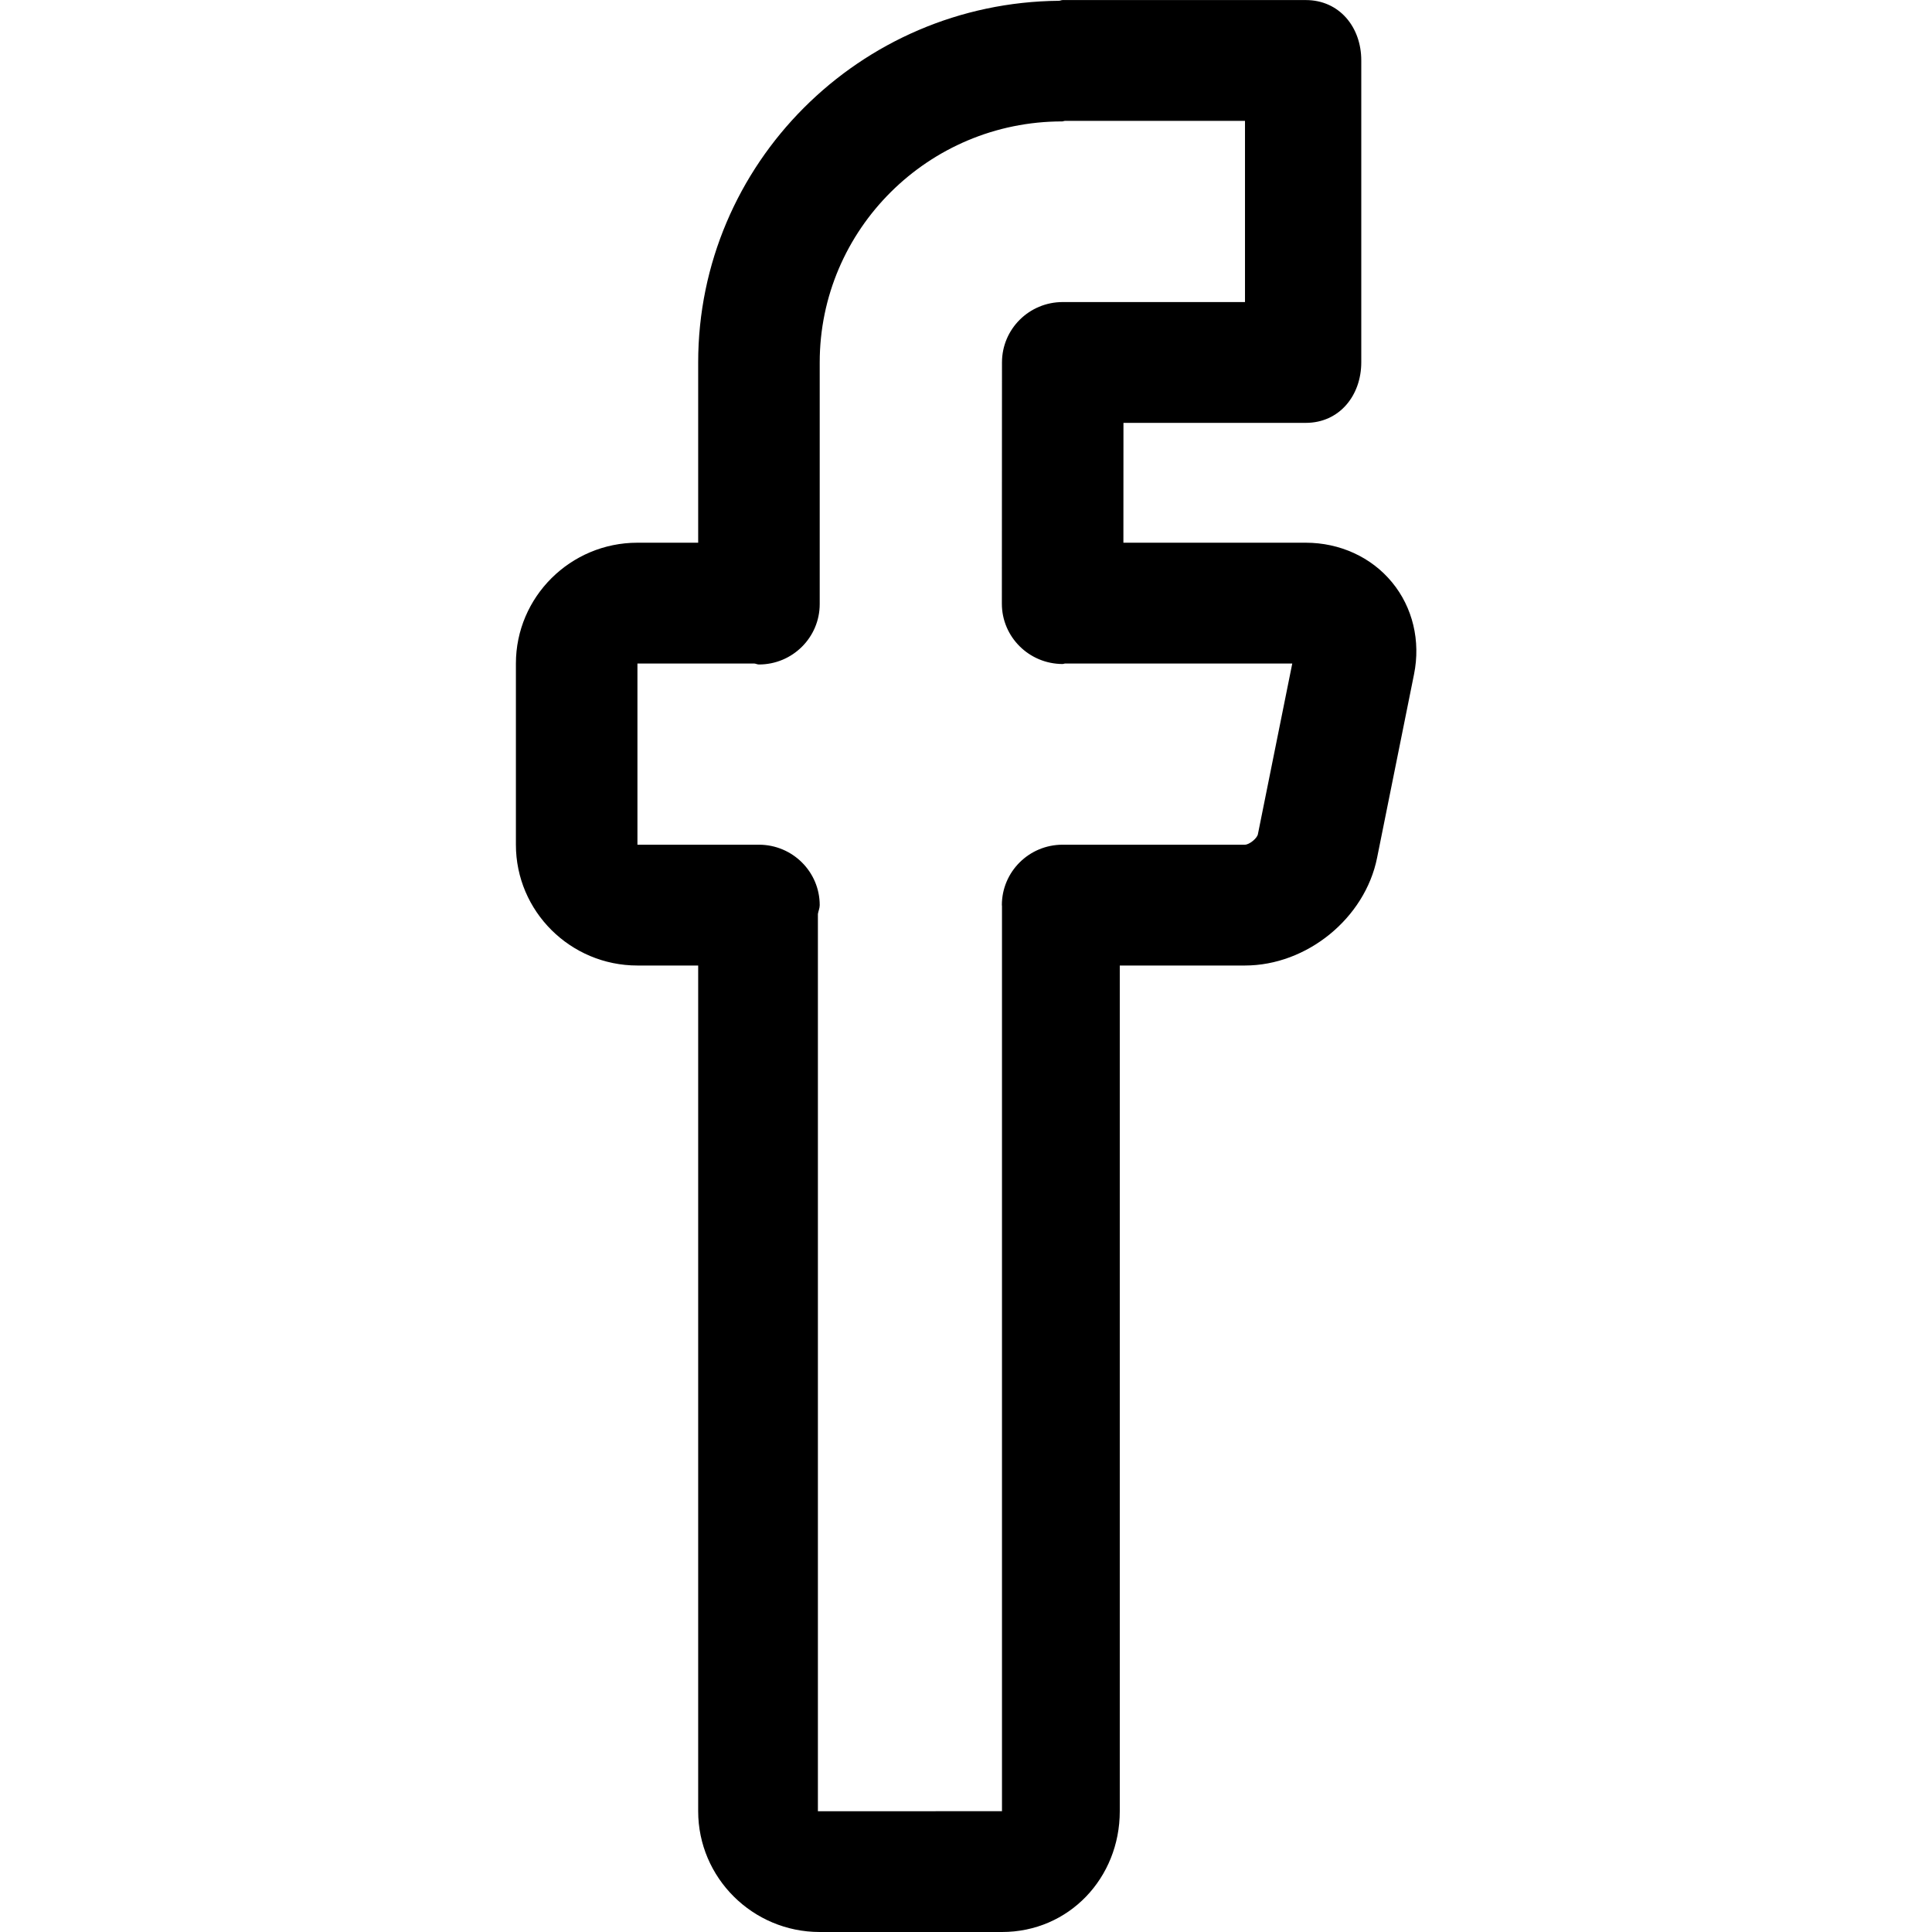
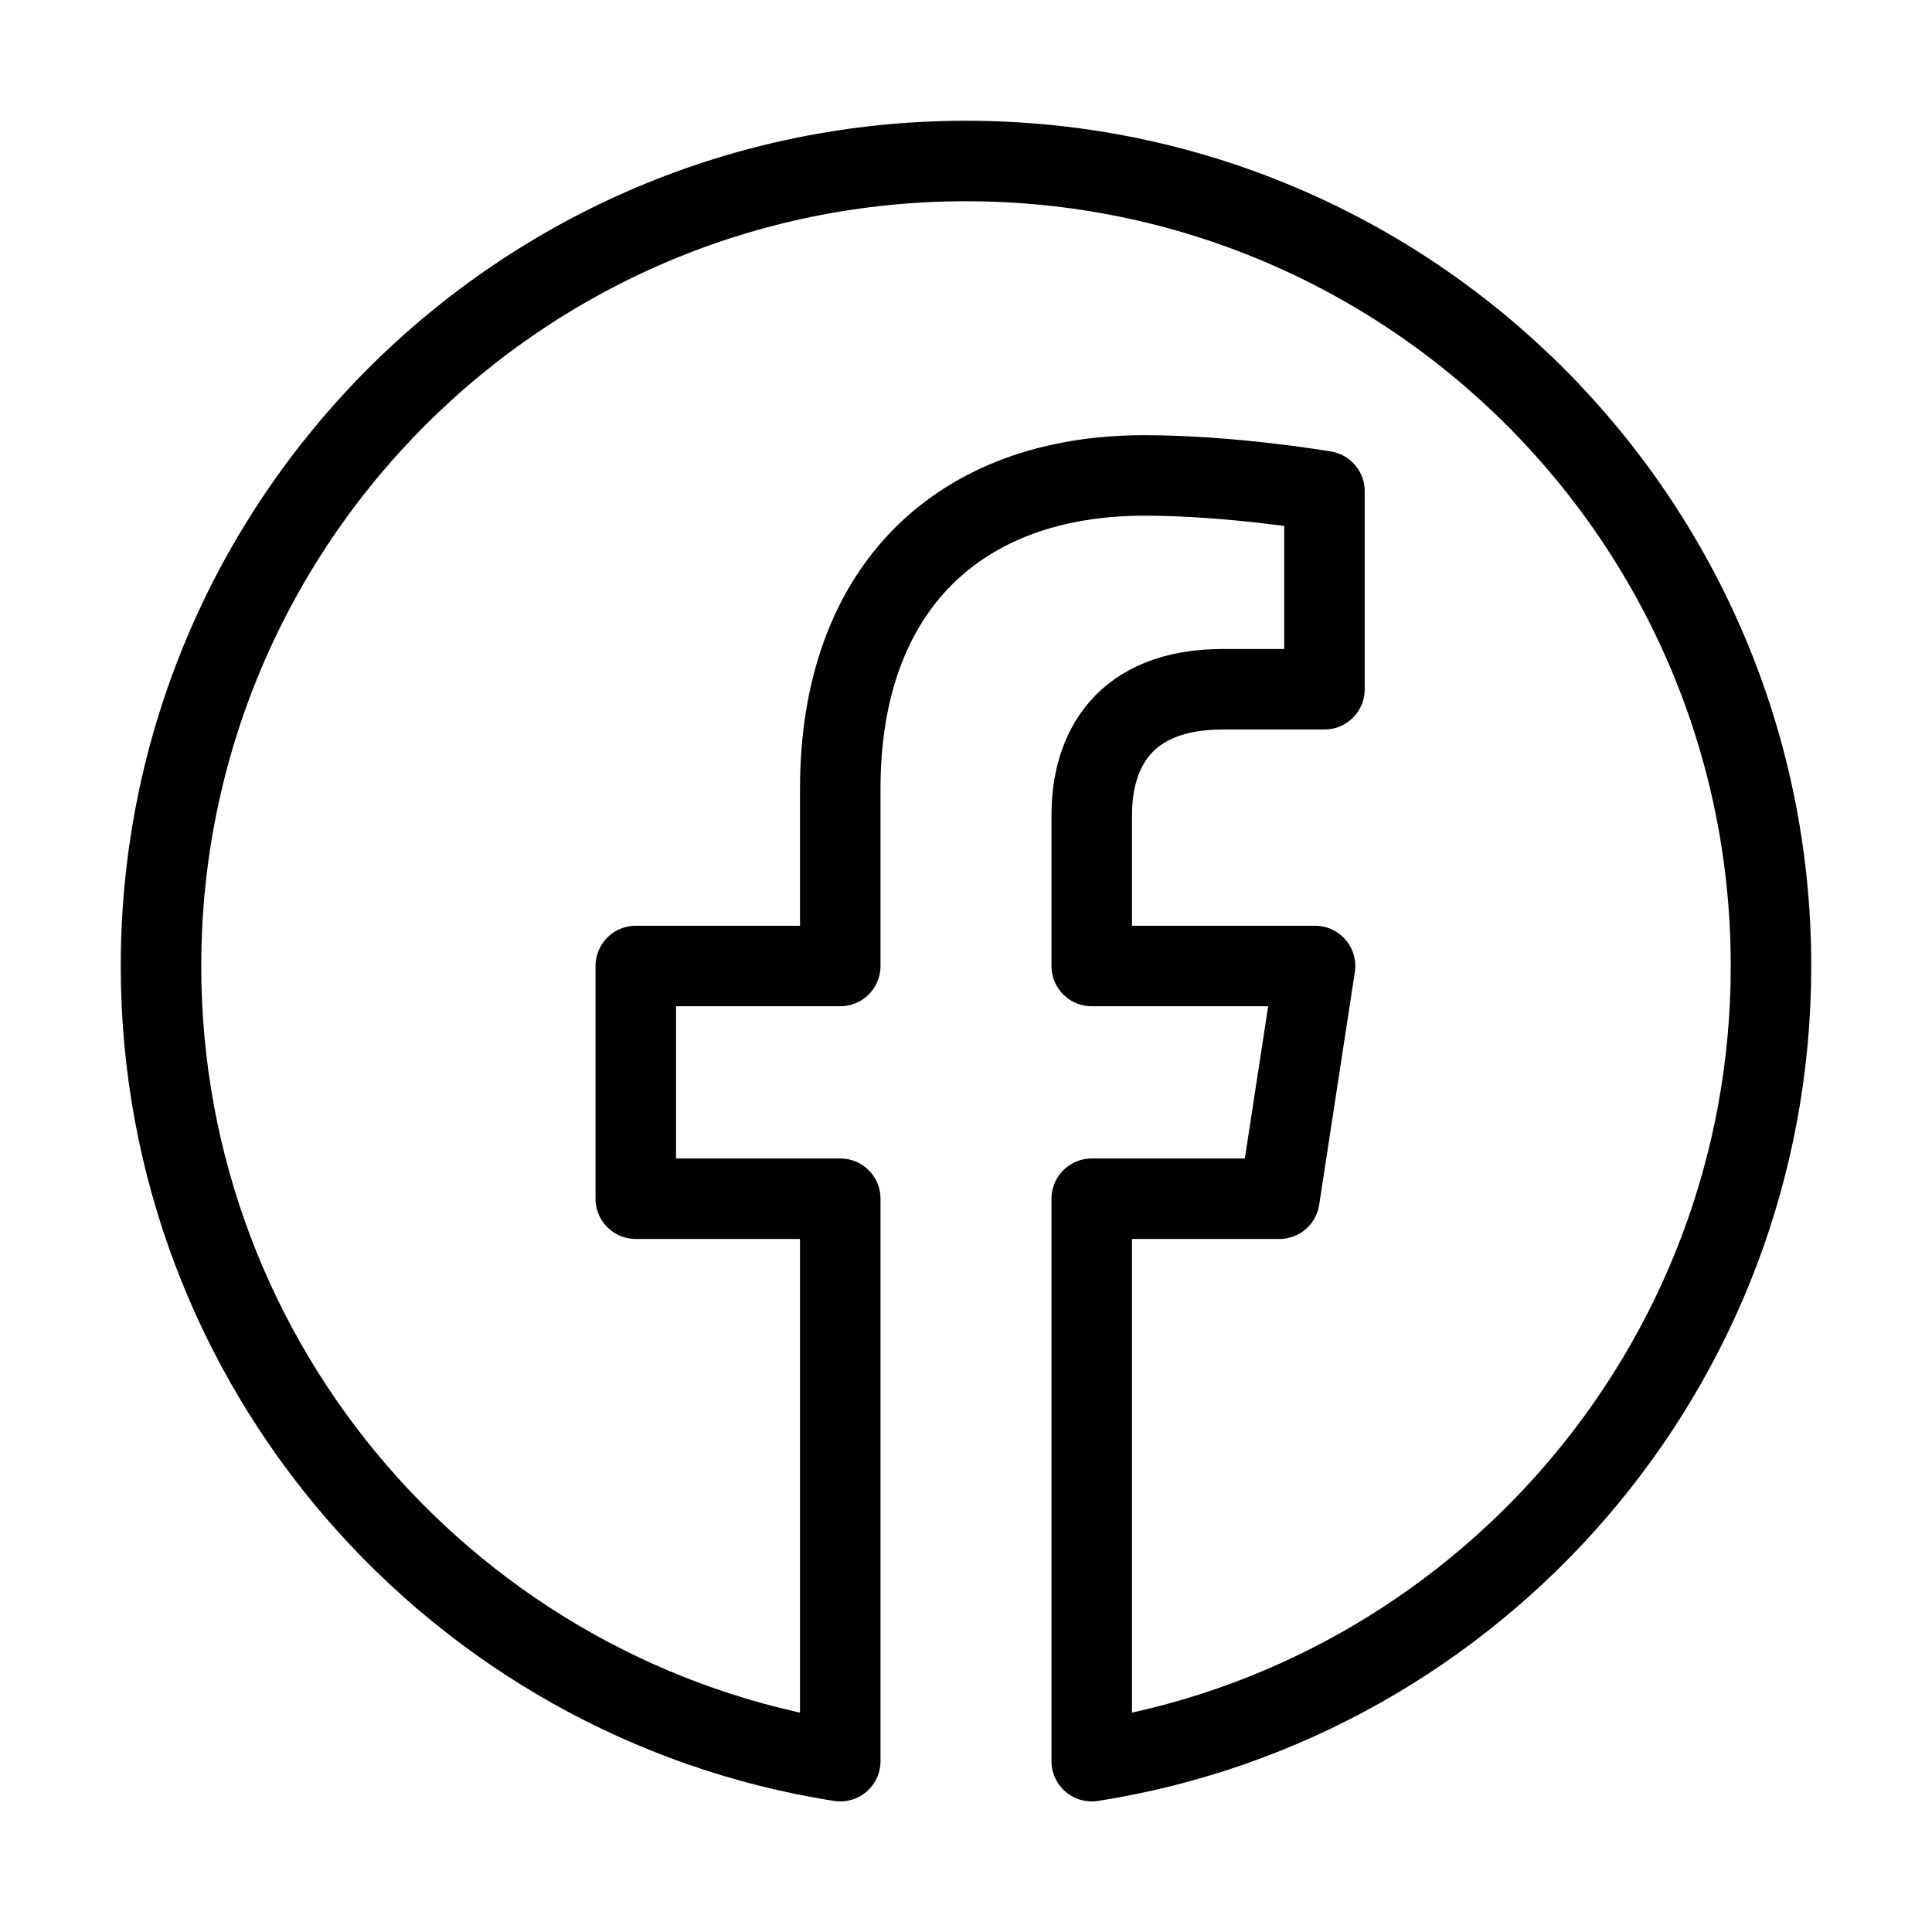
- <svg xmlns="http://www.w3.org/2000/svg" fill="#000000" preserveAspectRatio="xMidYMid" width="64px" height="64px" viewBox="0 0 14.906 32">
-   <g id="SVGRepo_bgCarrier" stroke-width="0" />
-   <g id="SVGRepo_tracerCarrier" stroke-linecap="round" stroke-linejoin="round" />
-   <g id="SVGRepo_iconCarrier">
-     <path d="M14.874,11.167 L14.262,14.207 C14.062,15.208 13.100,15.992 12.072,15.992 L10.000,15.992 L10.000,30.000 C10.000,31.104 9.159,32.000 8.049,32.000 L5.030,32.000 C3.920,32.000 3.017,31.102 3.017,29.999 L3.017,15.992 L2.011,15.992 C0.901,15.992 -0.002,15.095 -0.002,13.991 L-0.002,10.990 C-0.002,9.887 0.901,8.989 2.011,8.989 L3.017,8.989 L3.017,6.003 C3.017,2.716 5.693,0.041 8.994,0.013 C9.015,0.012 9.033,0.001 9.055,0.001 L13.081,0.001 C13.636,0.001 14.000,0.448 14.000,1.000 L14.000,6.000 C14.000,6.553 13.636,7.004 13.081,7.004 L10.061,7.004 L10.060,8.989 L13.079,8.989 C13.645,8.989 14.167,9.228 14.509,9.644 C14.852,10.059 14.985,10.615 14.874,11.167 ZM9.092,10.990 C9.078,10.991 9.067,10.998 9.053,10.998 L9.053,10.998 C8.497,10.997 8.046,10.549 8.047,9.997 L8.047,9.990 C8.047,9.990 8.047,9.990 8.047,9.990 C8.047,9.990 8.047,9.990 8.047,9.990 L8.049,6.003 C8.049,5.450 8.499,5.003 9.055,5.003 L12.074,5.003 L12.074,2.002 L9.094,2.002 C9.077,2.002 9.063,2.011 9.045,2.011 C6.831,2.011 5.030,3.802 5.030,6.003 L5.030,10.005 C5.030,10.558 4.579,11.006 4.023,11.006 C3.996,11.006 3.973,10.992 3.946,10.990 L2.011,10.990 L2.011,13.991 L4.023,13.991 C4.579,13.991 5.030,14.439 5.030,14.992 C5.030,15.044 5.008,15.088 5.000,15.138 L5.000,30.000 L8.049,29.999 L8.049,15.002 C8.049,14.998 8.047,14.995 8.047,14.992 C8.047,14.439 8.497,13.991 9.053,13.991 L12.072,13.991 C12.145,13.991 12.275,13.886 12.288,13.816 L12.857,10.990 L9.092,10.990 Z" />
-   </g>
+ <svg xmlns="http://www.w3.org/2000/svg" width="800px" height="800px" viewBox="0 0 24 24" fill="none">
+   <path d="M22 12C22 6.477 17.523 2 12 2C6.477 2 2 6.477 2 12C2 16.991 5.657 21.128 10.438 21.878V14.891H7.898V12H10.438V9.797C10.438 7.291 11.93 5.906 14.215 5.906C15.309 5.906 16.453 6.102 16.453 6.102V8.562H15.192C13.95 8.562 13.562 9.333 13.562 10.124V12H16.336L15.893 14.891H13.562V21.878C18.343 21.128 22 16.991 22 12Z" stroke="#000000" stroke-linejoin="round" />
</svg>
